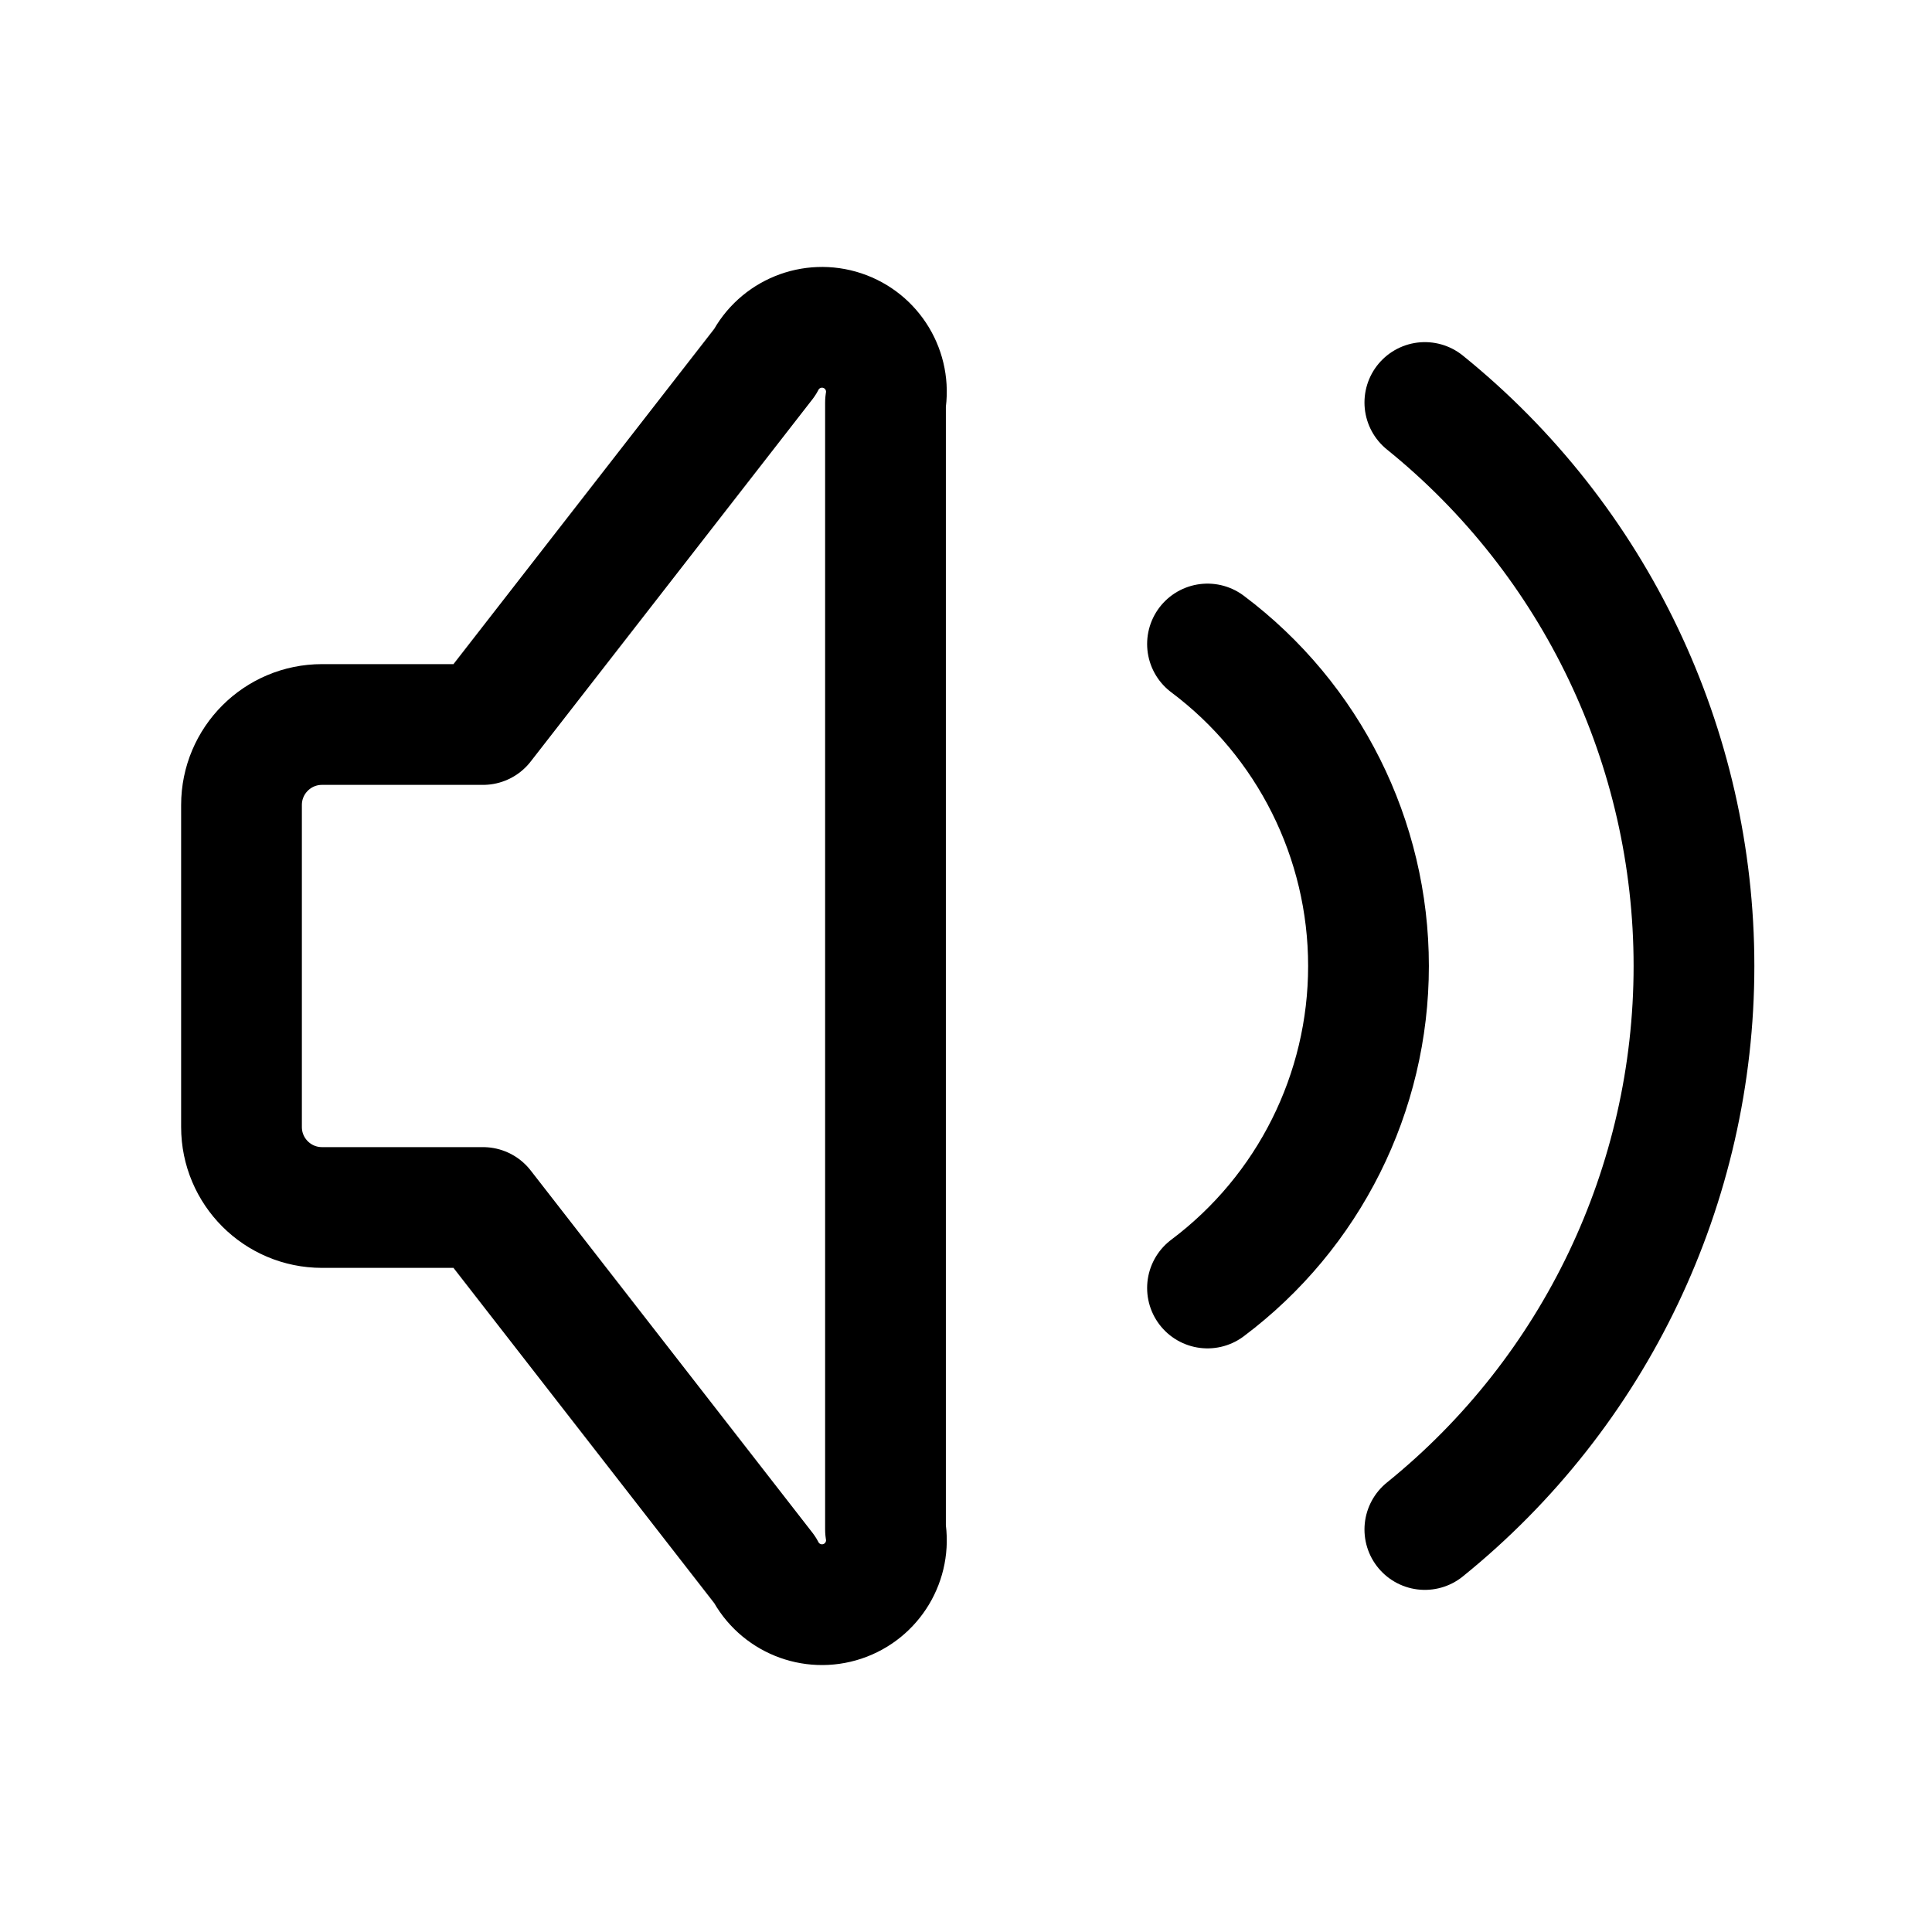
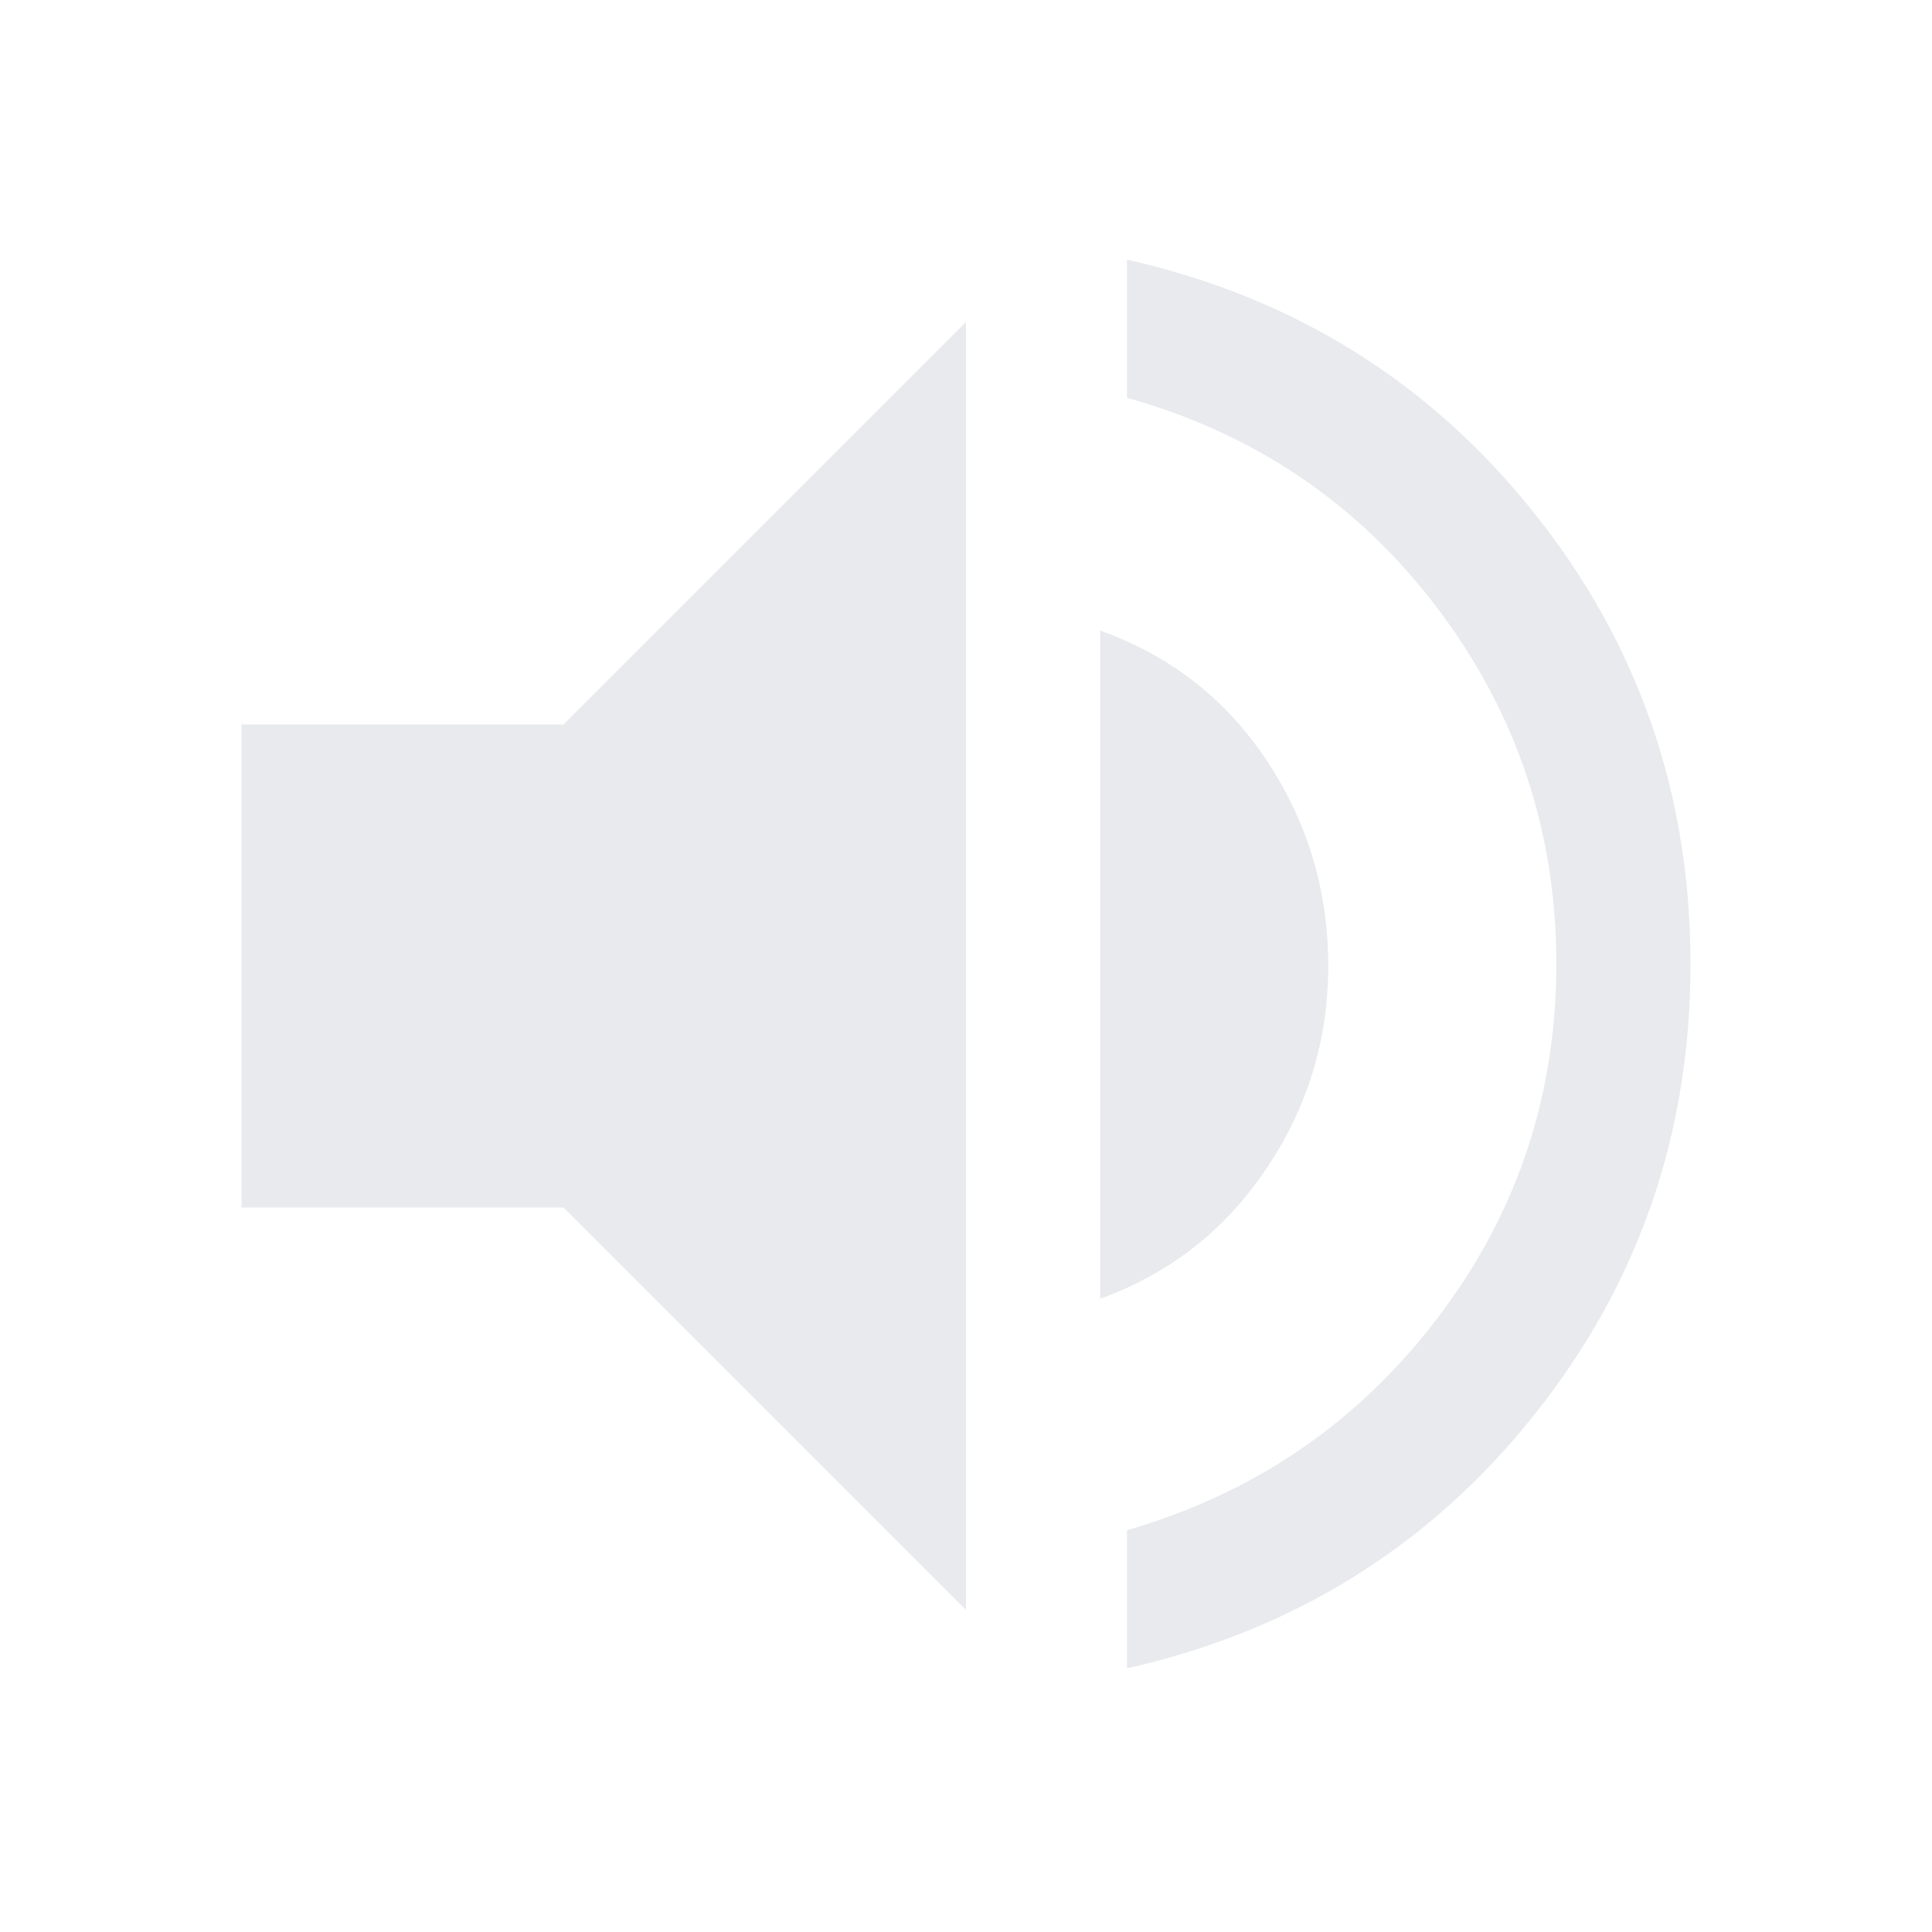
- <svg xmlns="http://www.w3.org/2000/svg" width="24" height="24" viewBox="0 0 24 24" fill="none" stroke="currentColor" stroke-width="1.5" stroke-linecap="round" stroke-linejoin="round" class="icon icon-tabler icons-tabler-outline icon-tabler-volume">
-   <path stroke="none" d="M0 0h24v24H0z" fill="none" />
-   <path d="M15 8a5 5 0 0 1 0 8" />
-   <path d="M17.7 5a9 9 0 0 1 0 14" />
-   <path d="M6 15h-2a1 1 0 0 1 -1 -1v-4a1 1 0 0 1 1 -1h2l3.5 -4.5a.8 .8 0 0 1 1.5 .5v14a.8 .8 0 0 1 -1.5 .5l-3.5 -4.5" />
+ <svg xmlns="http://www.w3.org/2000/svg" height="40px" viewBox="0 -960 960 960" width="40px" fill="#e8eaed">
+   <path d="M560-131v-68.67q94.67-27.33 154-105 59.33-77.66 59.33-176.33 0-98.67-59-176.67-59-78-154.33-104.66V-831q124 28 202 125.5T840-481q0 127-78 224.5T560-131ZM120-360v-240h160l200-200v640L280-360H120Zm426.67 45.33v-332Q599-628 629.5-582T660-480q0 55-30.83 100.83-30.84 45.84-82.5 64.5Z" />
</svg>
